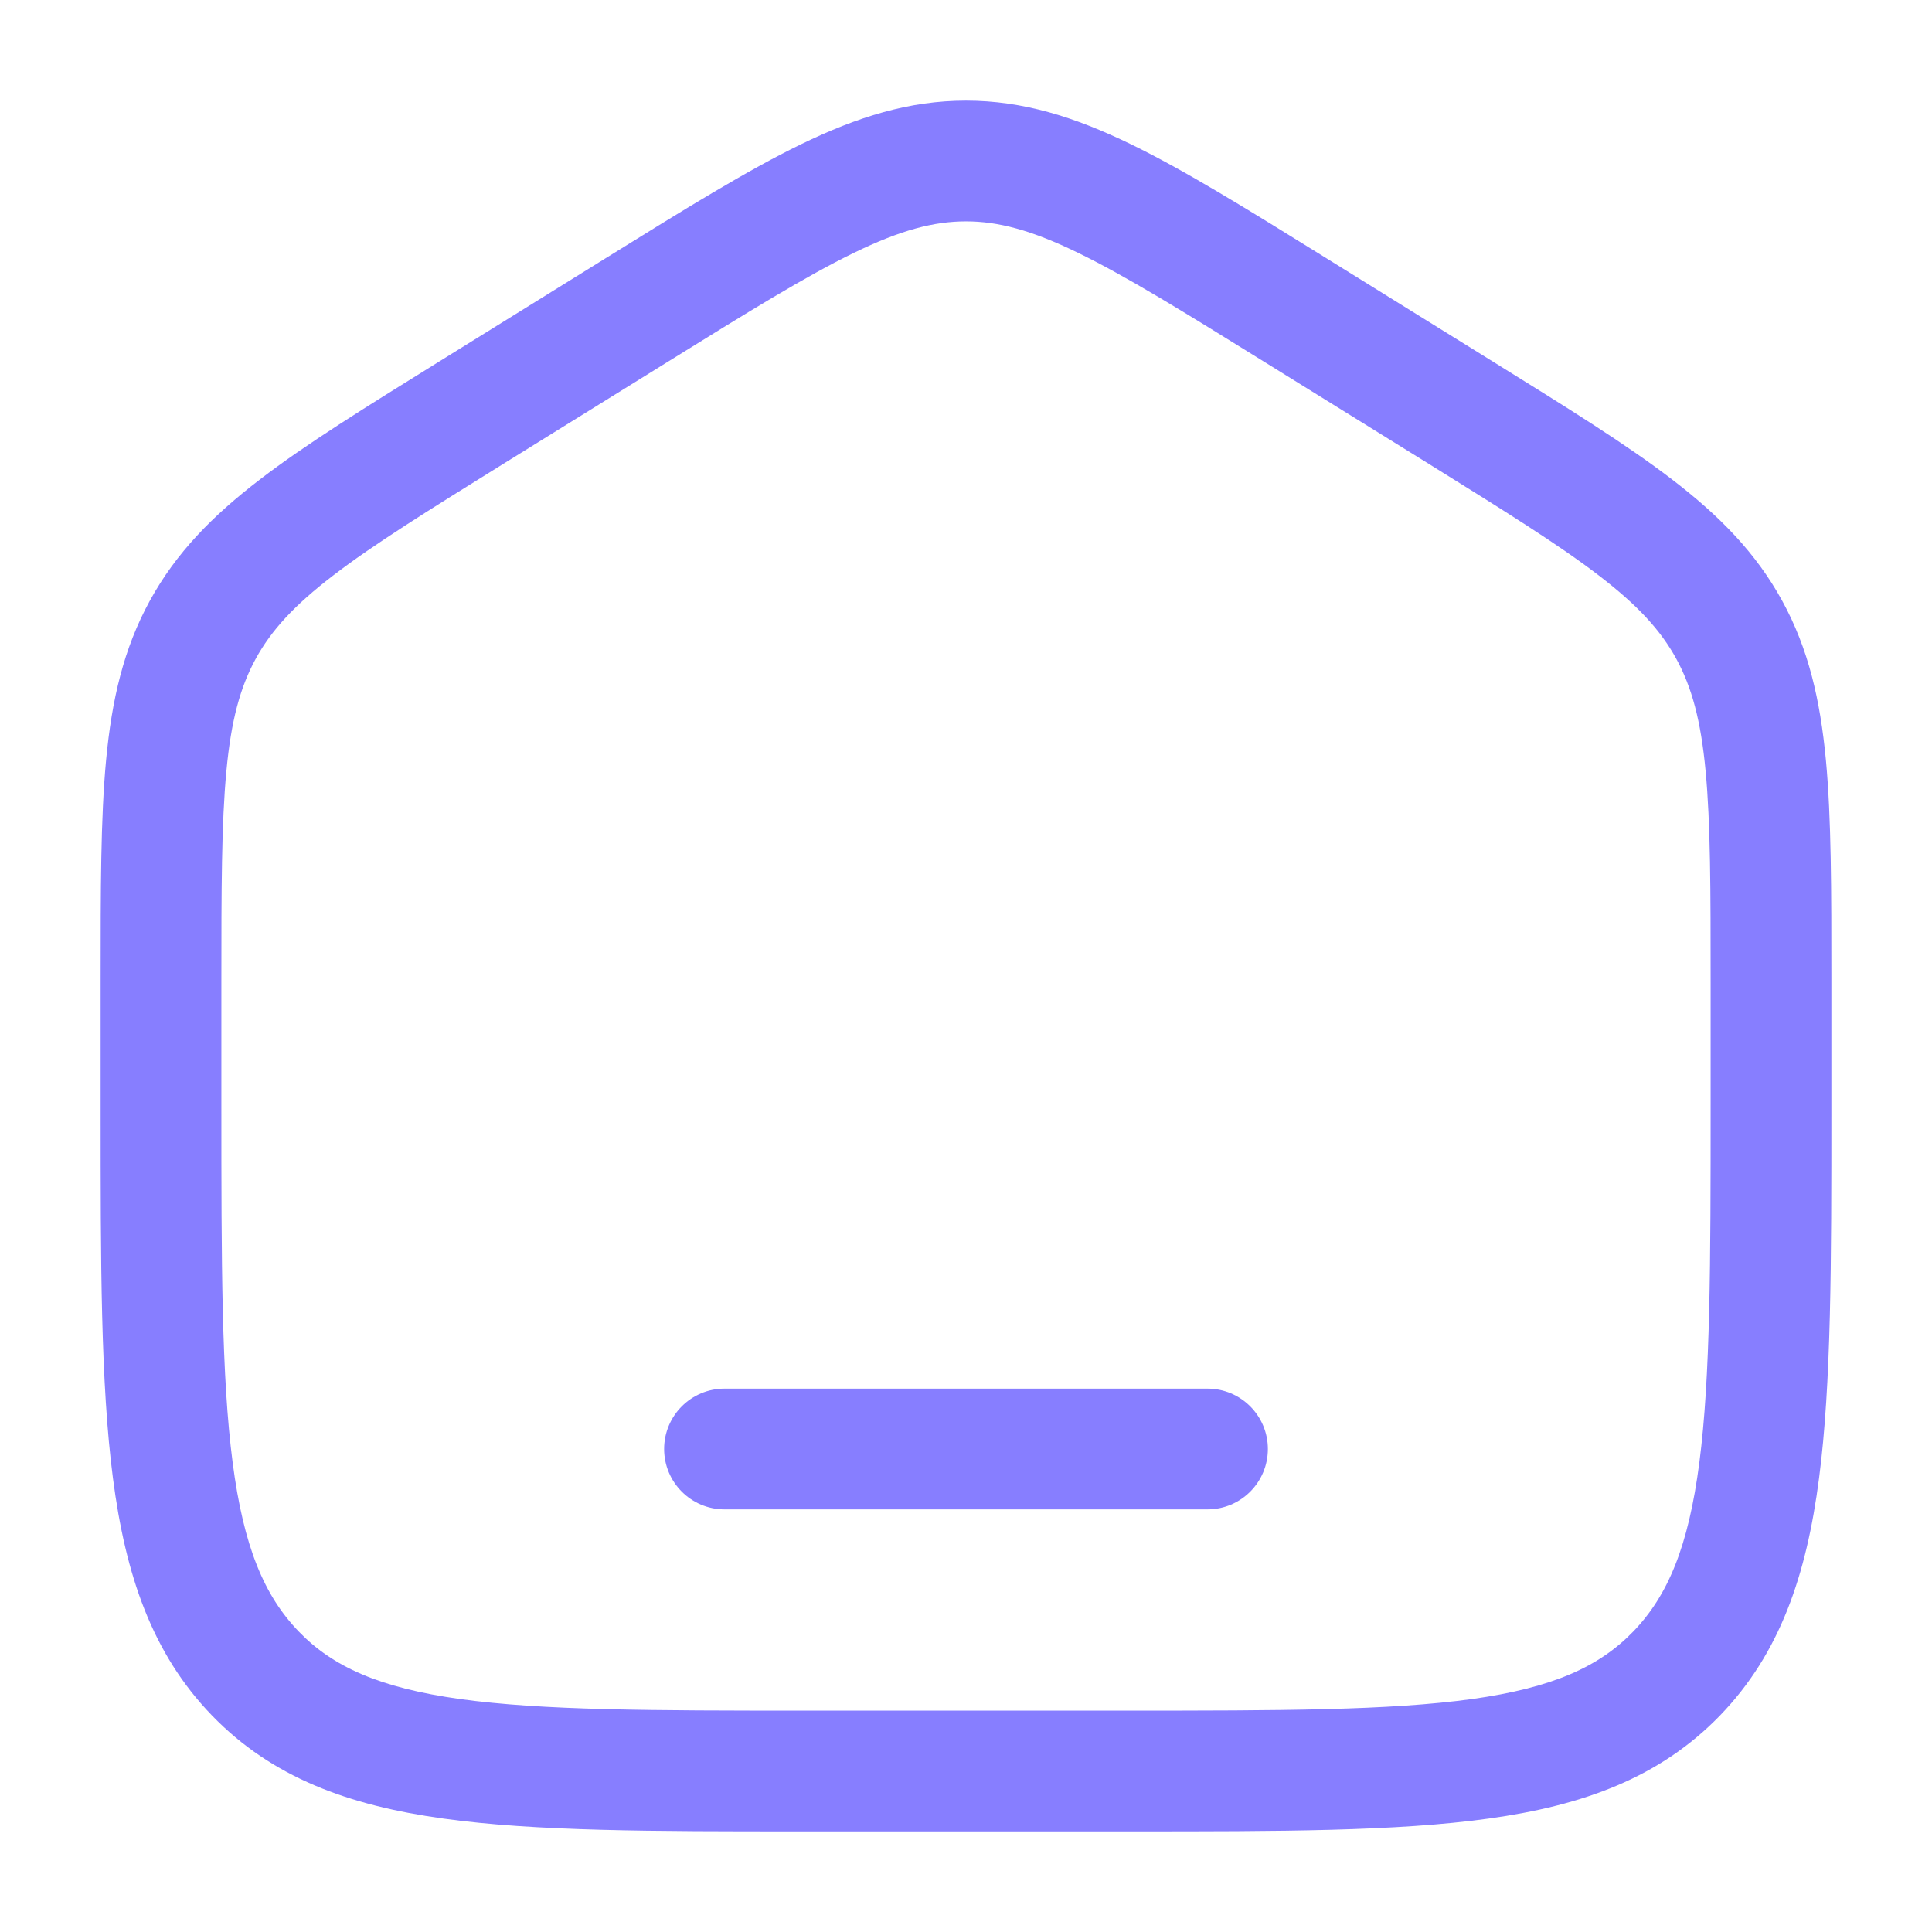
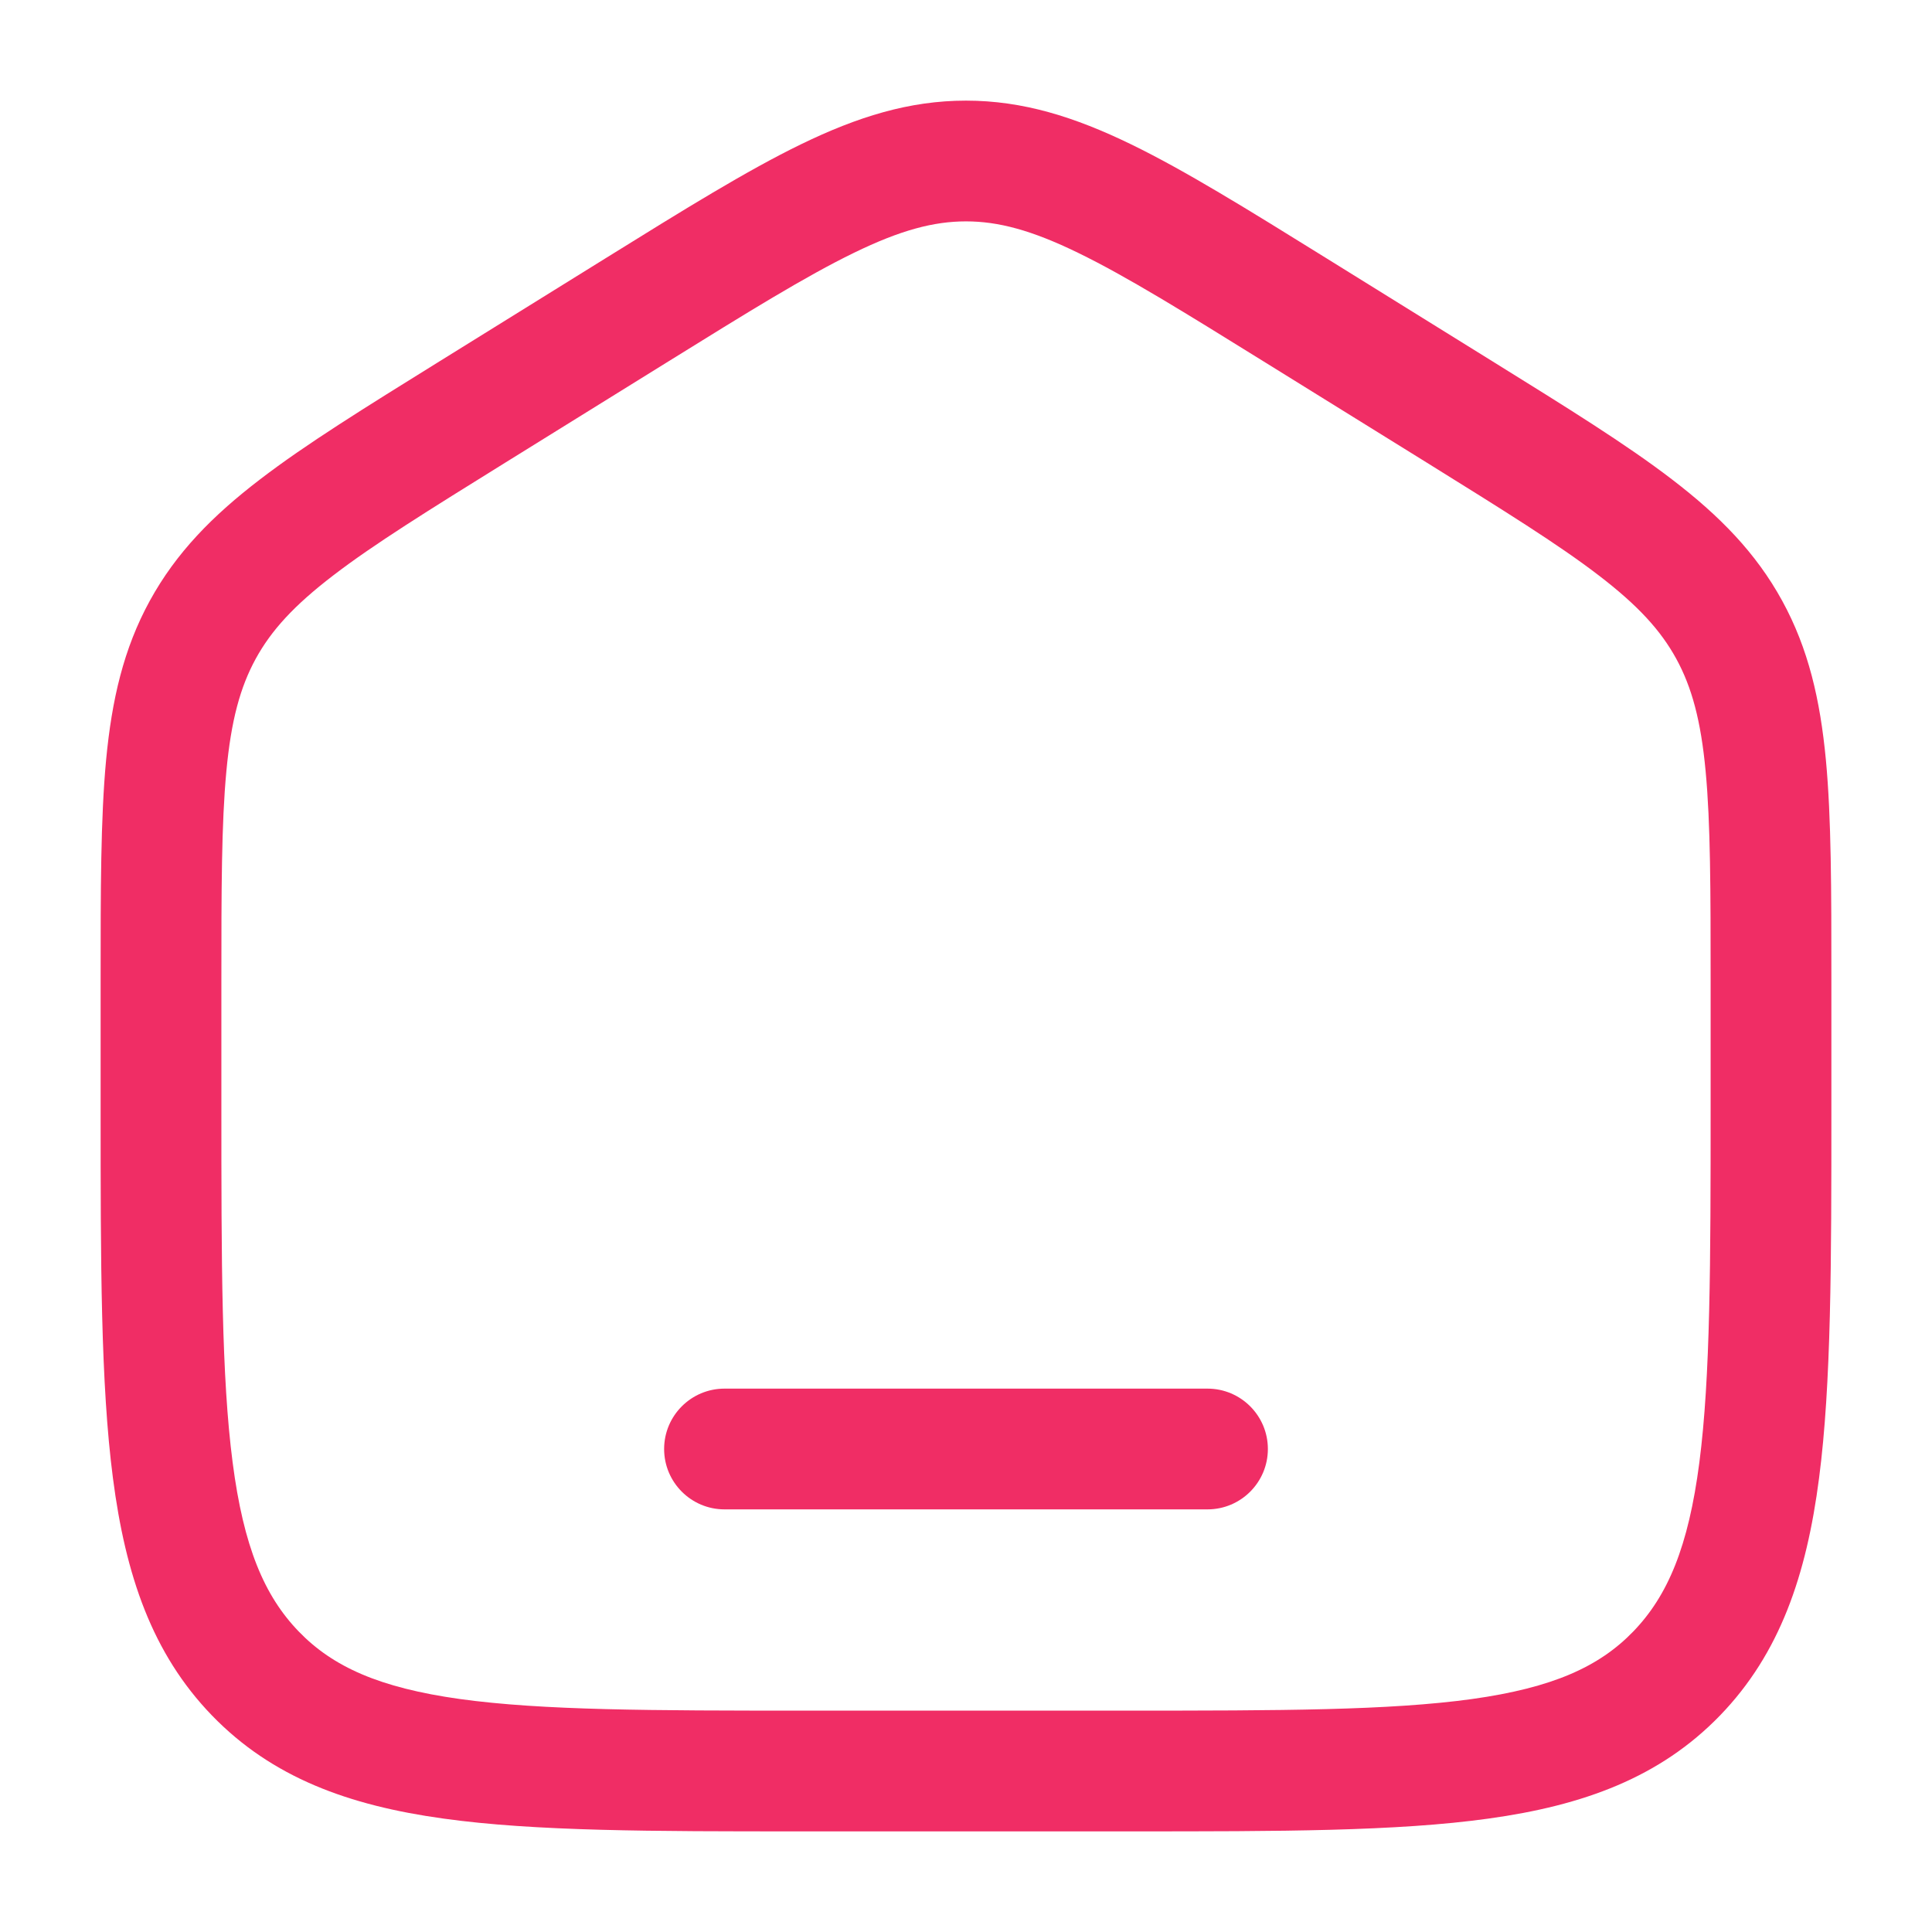
<svg xmlns="http://www.w3.org/2000/svg" width="24" height="24" viewBox="0 0 24 24" fill="none">
-   <path d="M9 17.25C8.586 17.25 8.25 17.586 8.25 18C8.25 18.414 8.586 18.75 9 18.75H15C15.414 18.75 15.75 18.414 15.75 18C15.75 17.586 15.414 17.25 15 17.25H9Z" fill="#877EFF" />
-   <path fill-rule="evenodd" clip-rule="evenodd" d="M12 1.25C11.292 1.25 10.649 1.453 9.951 1.792C9.276 2.12 8.496 2.604 7.523 3.208L5.456 4.491C4.535 5.063 3.797 5.52 3.229 5.956C2.64 6.407 2.188 6.866 1.861 7.463C1.535 8.058 1.389 8.692 1.318 9.441C1.25 10.166 1.25 11.054 1.25 12.167V13.78C1.25 15.684 1.25 17.187 1.403 18.362C1.559 19.567 1.889 20.54 2.632 21.309C3.38 22.082 4.33 22.428 5.508 22.591C6.648 22.75 8.106 22.75 9.942 22.75H14.058C15.894 22.75 17.352 22.75 18.492 22.591C19.669 22.428 20.62 22.082 21.368 21.309C22.111 20.54 22.441 19.567 22.597 18.362C22.75 17.187 22.75 15.684 22.75 13.78V12.167C22.75 11.054 22.75 10.166 22.682 9.441C22.611 8.692 22.465 8.058 22.139 7.463C21.812 6.866 21.36 6.407 20.771 5.956C20.203 5.52 19.465 5.063 18.544 4.491L16.477 3.208C15.504 2.604 14.724 2.12 14.049 1.792C13.351 1.453 12.708 1.25 12 1.25ZM8.28 4.504C9.295 3.874 10.009 3.432 10.607 3.141C11.188 2.858 11.6 2.75 12 2.75C12.4 2.75 12.812 2.858 13.393 3.141C13.991 3.432 14.705 3.874 15.72 4.504L17.721 5.745C18.681 6.342 19.356 6.761 19.859 7.147C20.349 7.522 20.63 7.831 20.823 8.183C21.016 8.536 21.129 8.949 21.188 9.581C21.249 10.229 21.25 11.046 21.25 12.204V13.725C21.25 15.696 21.248 17.101 21.11 18.168C20.974 19.216 20.717 19.824 20.289 20.267C19.865 20.706 19.287 20.966 18.286 21.106C17.26 21.248 15.908 21.25 14 21.25H10C8.092 21.25 6.74 21.248 5.714 21.106C4.713 20.966 4.135 20.706 3.711 20.267C3.283 19.824 3.026 19.216 2.89 18.168C2.751 17.101 2.75 15.696 2.75 13.725V12.204C2.75 11.046 2.751 10.229 2.812 9.581C2.871 8.949 2.984 8.536 3.177 8.183C3.37 7.831 3.651 7.522 4.141 7.147C4.644 6.761 5.319 6.342 6.28 5.745L8.28 4.504Z" fill="#877EFF" />
+   <path d="M9 17.25C8.586 17.25 8.25 17.586 8.25 18C8.25 18.414 8.586 18.75 9 18.75H15C15.414 18.75 15.75 18.414 15.75 18C15.75 17.586 15.414 17.25 15 17.25H9Z" fill="#F02D65" />
+   <path fill-rule="evenodd" clip-rule="evenodd" d="M12 1.25C11.292 1.25 10.649 1.453 9.951 1.792C9.276 2.12 8.496 2.604 7.523 3.208L5.456 4.491C4.535 5.063 3.797 5.52 3.229 5.956C2.64 6.407 2.188 6.866 1.861 7.463C1.535 8.058 1.389 8.692 1.318 9.441C1.25 10.166 1.25 11.054 1.25 12.167V13.78C1.25 15.684 1.25 17.187 1.403 18.362C1.559 19.567 1.889 20.54 2.632 21.309C3.38 22.082 4.33 22.428 5.508 22.591C6.648 22.75 8.106 22.75 9.942 22.75H14.058C15.894 22.75 17.352 22.75 18.492 22.591C19.669 22.428 20.62 22.082 21.368 21.309C22.111 20.54 22.441 19.567 22.597 18.362C22.75 17.187 22.75 15.684 22.75 13.78V12.167C22.75 11.054 22.75 10.166 22.682 9.441C22.611 8.692 22.465 8.058 22.139 7.463C21.812 6.866 21.36 6.407 20.771 5.956C20.203 5.52 19.465 5.063 18.544 4.491L16.477 3.208C15.504 2.604 14.724 2.12 14.049 1.792C13.351 1.453 12.708 1.25 12 1.25ZM8.28 4.504C9.295 3.874 10.009 3.432 10.607 3.141C11.188 2.858 11.6 2.75 12 2.75C12.4 2.75 12.812 2.858 13.393 3.141C13.991 3.432 14.705 3.874 15.72 4.504L17.721 5.745C18.681 6.342 19.356 6.761 19.859 7.147C20.349 7.522 20.63 7.831 20.823 8.183C21.016 8.536 21.129 8.949 21.188 9.581C21.249 10.229 21.25 11.046 21.25 12.204V13.725C21.25 15.696 21.248 17.101 21.11 18.168C20.974 19.216 20.717 19.824 20.289 20.267C19.865 20.706 19.287 20.966 18.286 21.106C17.26 21.248 15.908 21.25 14 21.25H10C8.092 21.25 6.74 21.248 5.714 21.106C4.713 20.966 4.135 20.706 3.711 20.267C3.283 19.824 3.026 19.216 2.89 18.168C2.751 17.101 2.75 15.696 2.75 13.725V12.204C2.75 11.046 2.751 10.229 2.812 9.581C2.871 8.949 2.984 8.536 3.177 8.183C3.37 7.831 3.651 7.522 4.141 7.147C4.644 6.761 5.319 6.342 6.28 5.745L8.28 4.504Z" fill="#F02D65" />
</svg>
